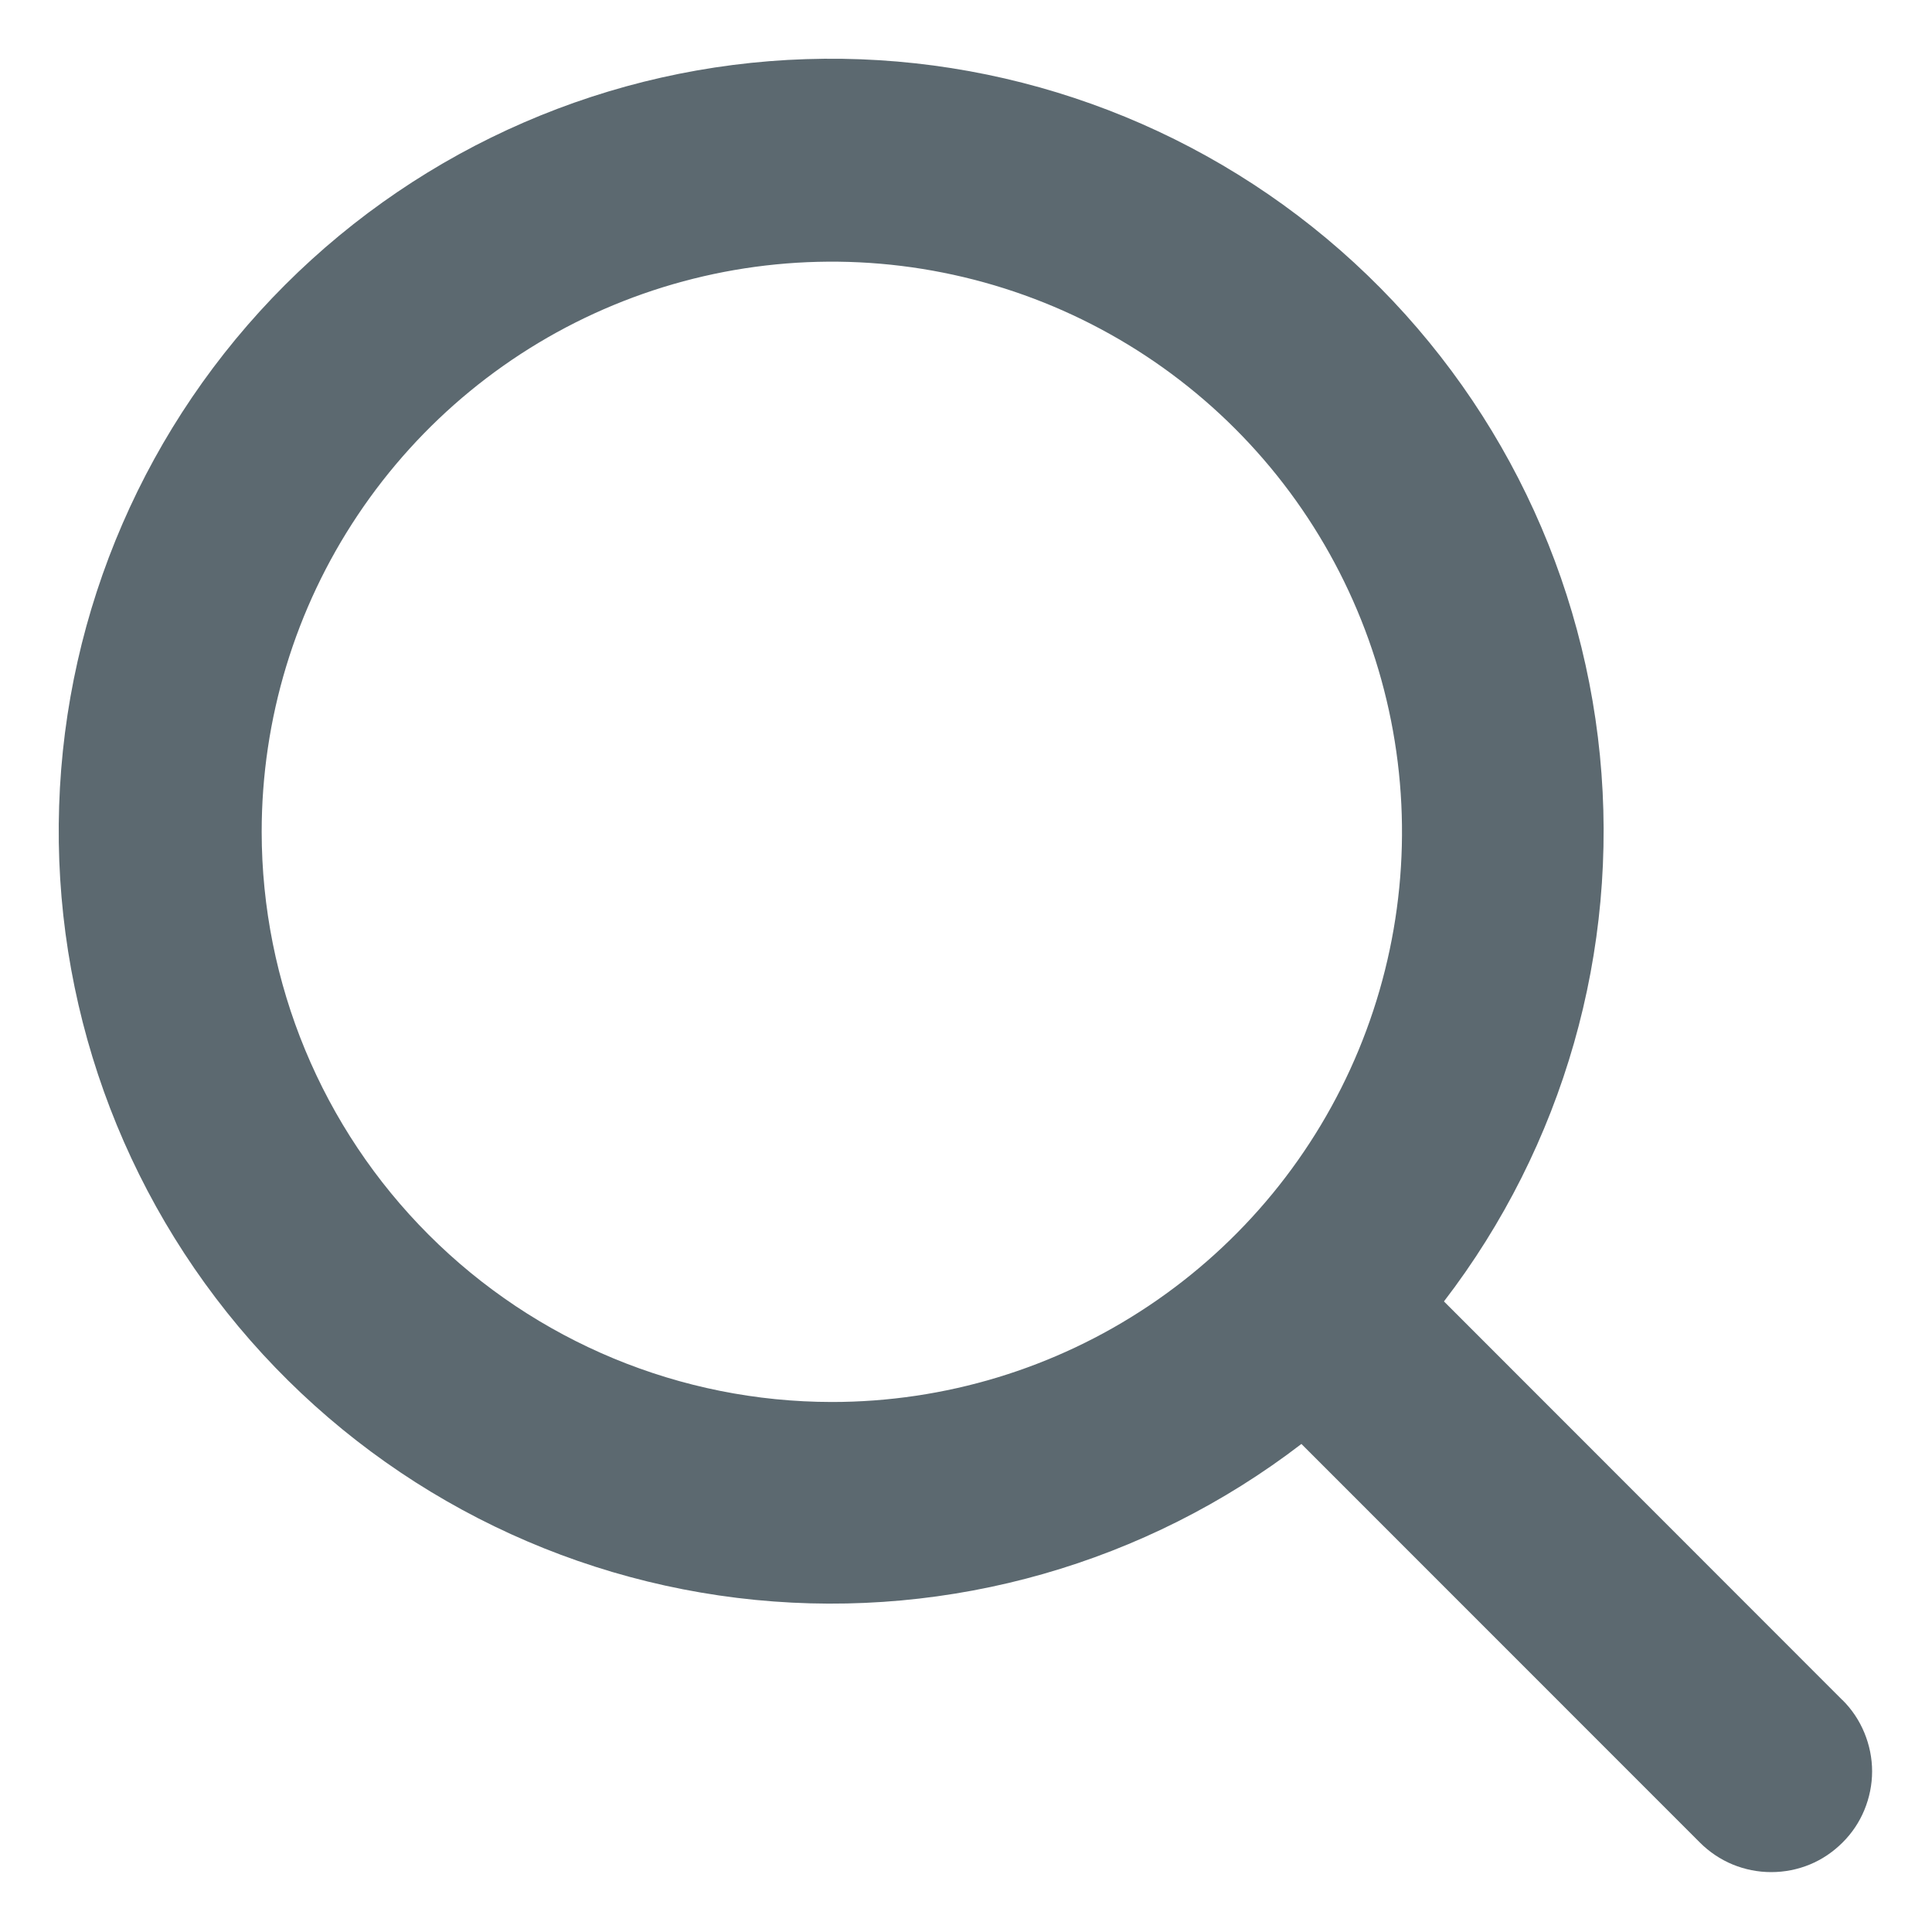
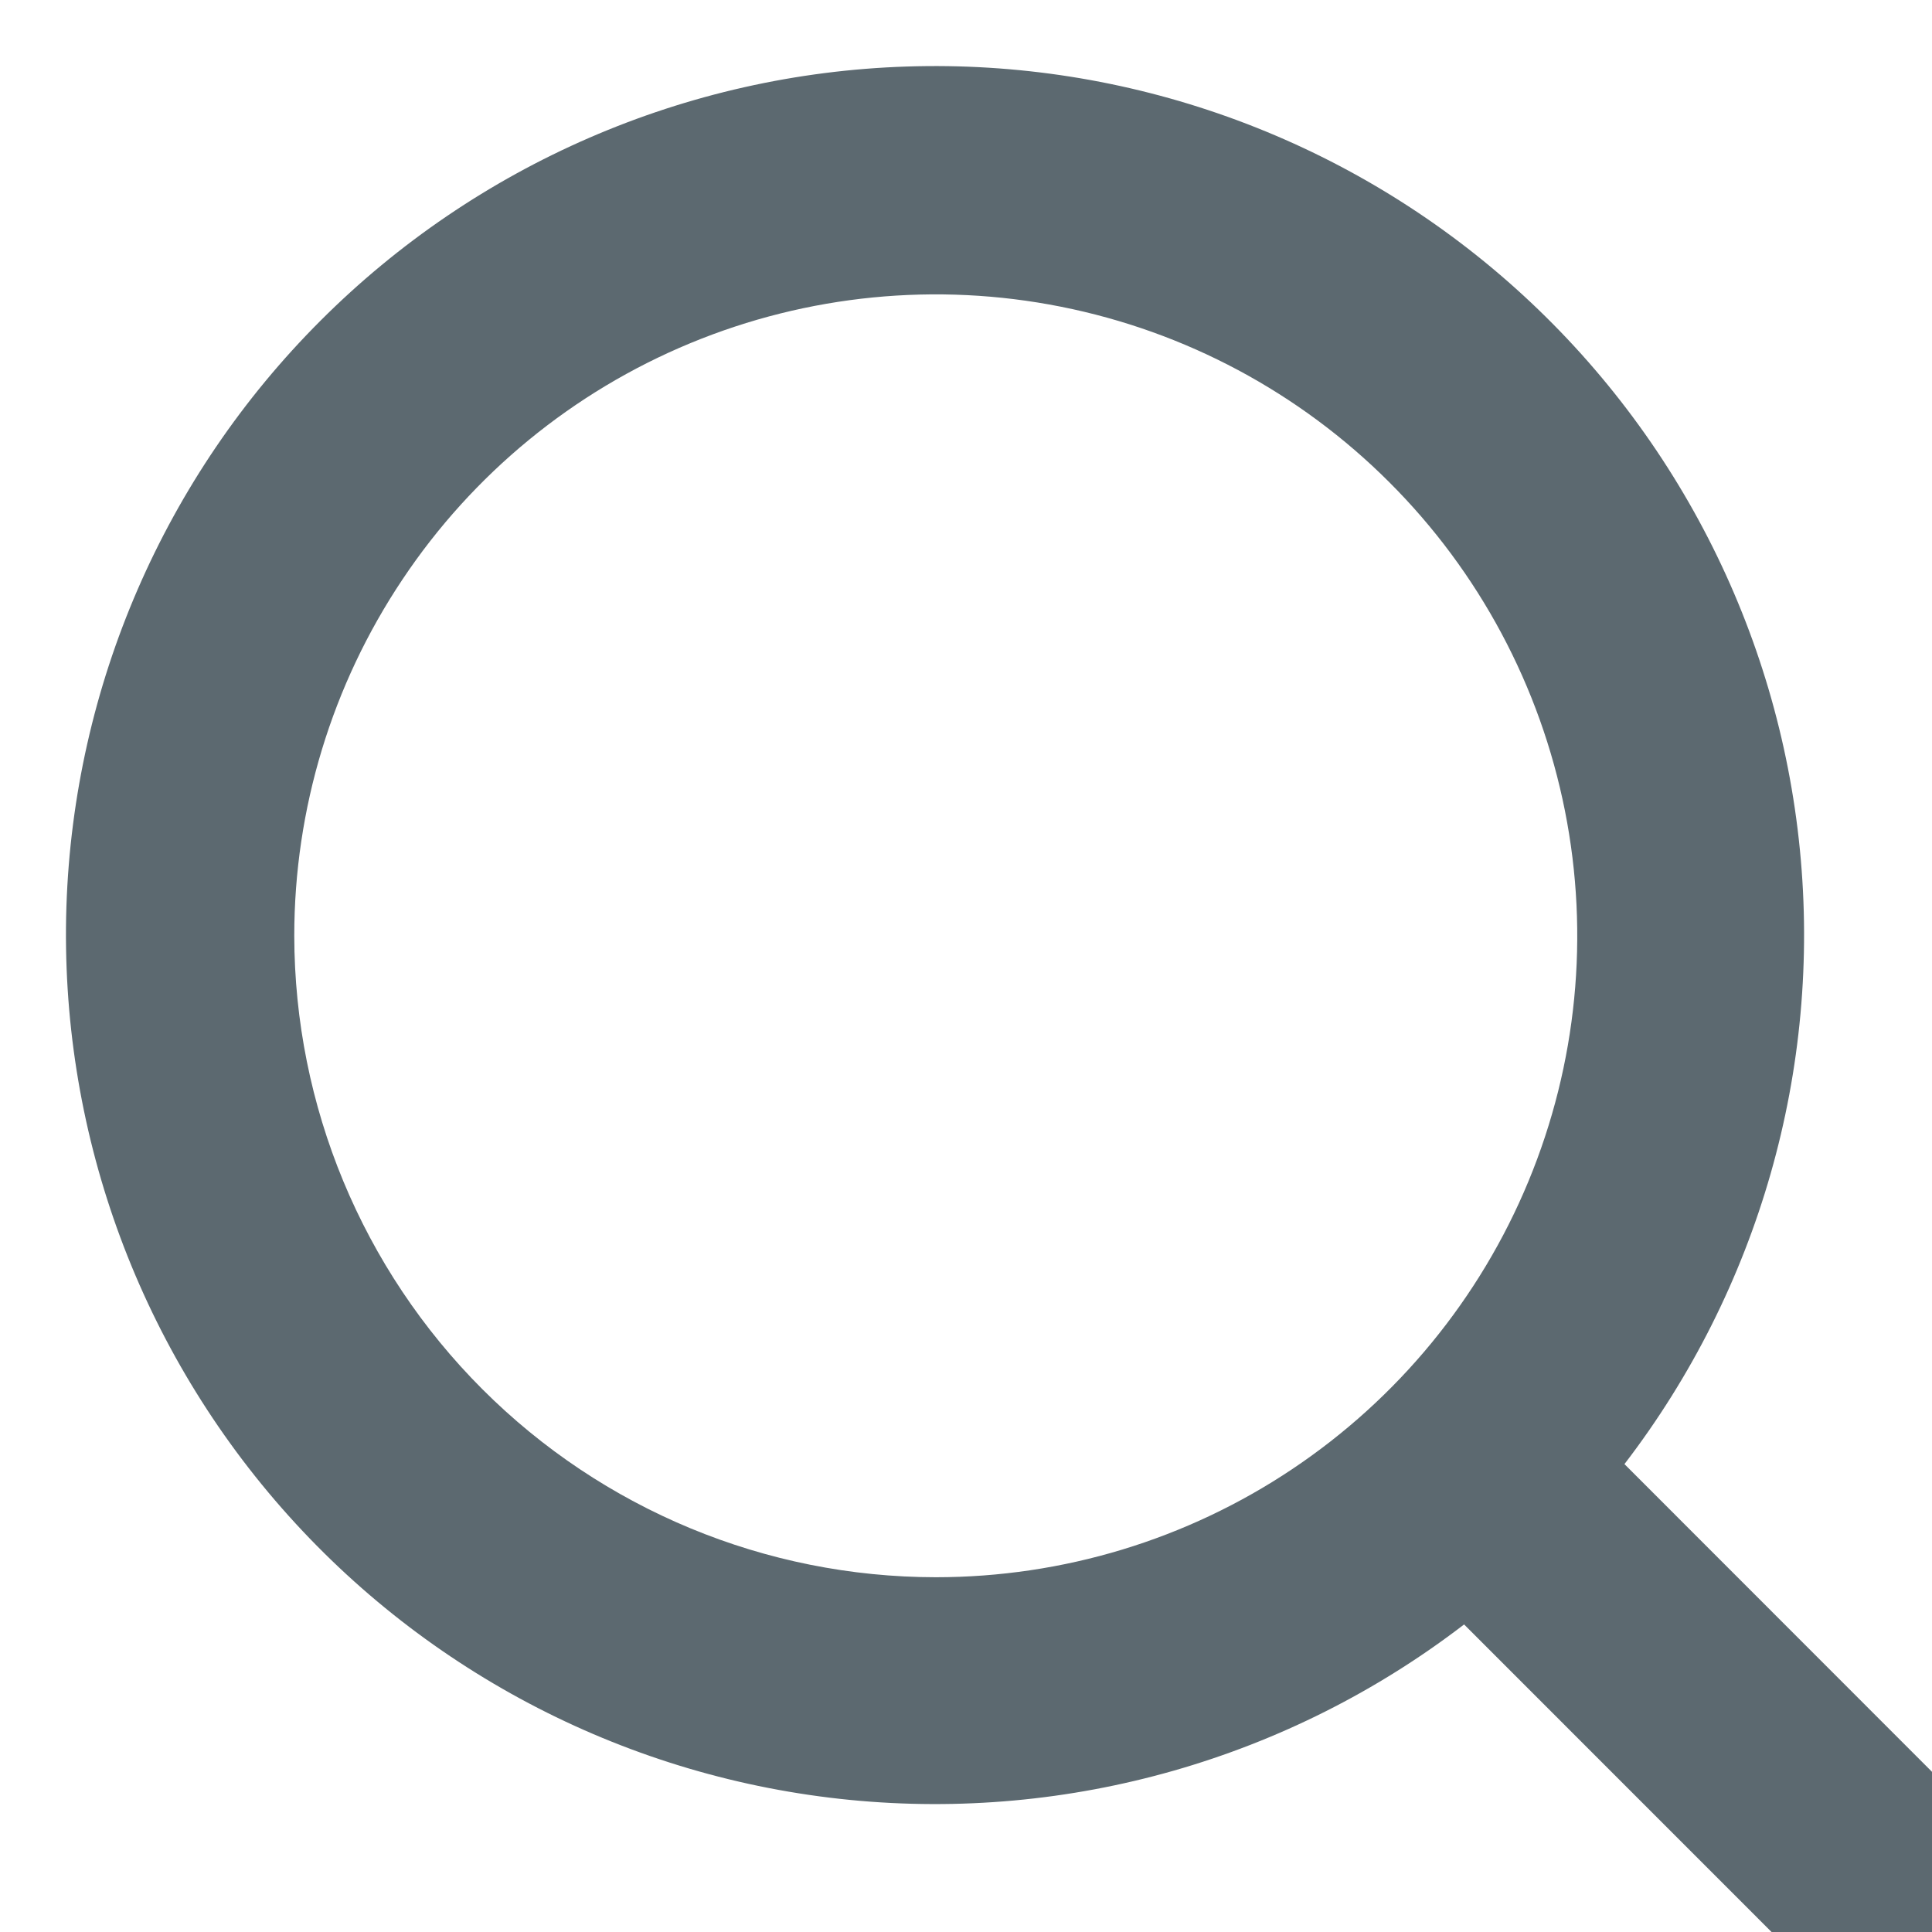
- <svg xmlns="http://www.w3.org/2000/svg" width="18" height="18" viewBox="0 0 18 18" fill="none">
-   <path d="M17.163 15.837L13.453 12.125C14.566 10.675 15.085 8.857 14.906 7.038C14.727 5.22 13.863 3.538 12.489 2.333C11.115 1.128 9.335 0.491 7.508 0.551C5.682 0.61 3.947 1.363 2.655 2.655C1.363 3.947 0.61 5.682 0.551 7.508C0.491 9.335 1.128 11.115 2.333 12.489C3.538 13.863 5.22 14.727 7.038 14.906C8.857 15.085 10.675 14.566 12.125 13.453L15.838 17.167C15.925 17.254 16.029 17.324 16.143 17.371C16.257 17.418 16.379 17.442 16.502 17.442C16.626 17.442 16.748 17.418 16.862 17.371C16.976 17.324 17.079 17.254 17.166 17.167C17.254 17.08 17.323 16.977 17.37 16.863C17.417 16.749 17.442 16.627 17.442 16.503C17.442 16.38 17.417 16.258 17.37 16.144C17.323 16.03 17.254 15.926 17.166 15.839L17.163 15.837ZM2.438 7.75C2.438 6.699 2.749 5.672 3.333 4.799C3.917 3.925 4.746 3.244 5.717 2.842C6.688 2.44 7.756 2.335 8.786 2.54C9.817 2.745 10.764 3.251 11.507 3.994C12.249 4.736 12.755 5.683 12.96 6.714C13.165 7.744 13.06 8.812 12.658 9.783C12.256 10.754 11.575 11.583 10.701 12.167C9.828 12.751 8.801 13.062 7.75 13.062C6.341 13.061 4.991 12.501 3.995 11.505C2.999 10.509 2.439 9.159 2.438 7.75Z" fill="#5C6970" />
+ <svg xmlns="http://www.w3.org/2000/svg" width="16" height="16" viewBox="0 0 16 16" fill="none">
+   <path d="M17.163 15.837L13.453 12.125C14.565 10.675 15.085 8.857 14.906 7.038C14.727 5.22 13.863 3.538 12.489 2.333C11.115 1.128 9.334 0.491 7.508 0.551C5.682 0.61 3.947 1.363 2.655 2.655C1.362 3.947 0.61 5.682 0.55 7.508C0.491 9.335 1.128 11.115 2.333 12.489C3.538 13.863 5.22 14.727 7.038 14.906C8.857 15.085 10.675 14.566 12.125 13.453L15.838 17.167C15.925 17.254 16.029 17.324 16.143 17.371C16.257 17.418 16.379 17.442 16.502 17.442C16.626 17.442 16.748 17.418 16.862 17.371C16.976 17.324 17.079 17.254 17.166 17.167C17.253 17.08 17.323 16.977 17.37 16.863C17.417 16.749 17.441 16.627 17.441 16.503C17.441 16.38 17.417 16.258 17.37 16.144C17.323 16.03 17.253 15.926 17.166 15.839L17.163 15.837ZM2.437 7.75C2.437 6.699 2.749 5.672 3.333 4.799C3.916 3.925 4.746 3.244 5.717 2.842C6.688 2.44 7.756 2.335 8.786 2.54C9.817 2.745 10.763 3.251 11.506 3.994C12.249 4.736 12.755 5.683 12.96 6.714C13.165 7.744 13.06 8.812 12.658 9.783C12.256 10.754 11.575 11.583 10.701 12.167C9.828 12.751 8.801 13.062 7.75 13.062C6.341 13.061 4.991 12.501 3.995 11.505C2.999 10.509 2.439 9.159 2.437 7.75Z" fill="#5C6970" />
</svg>
